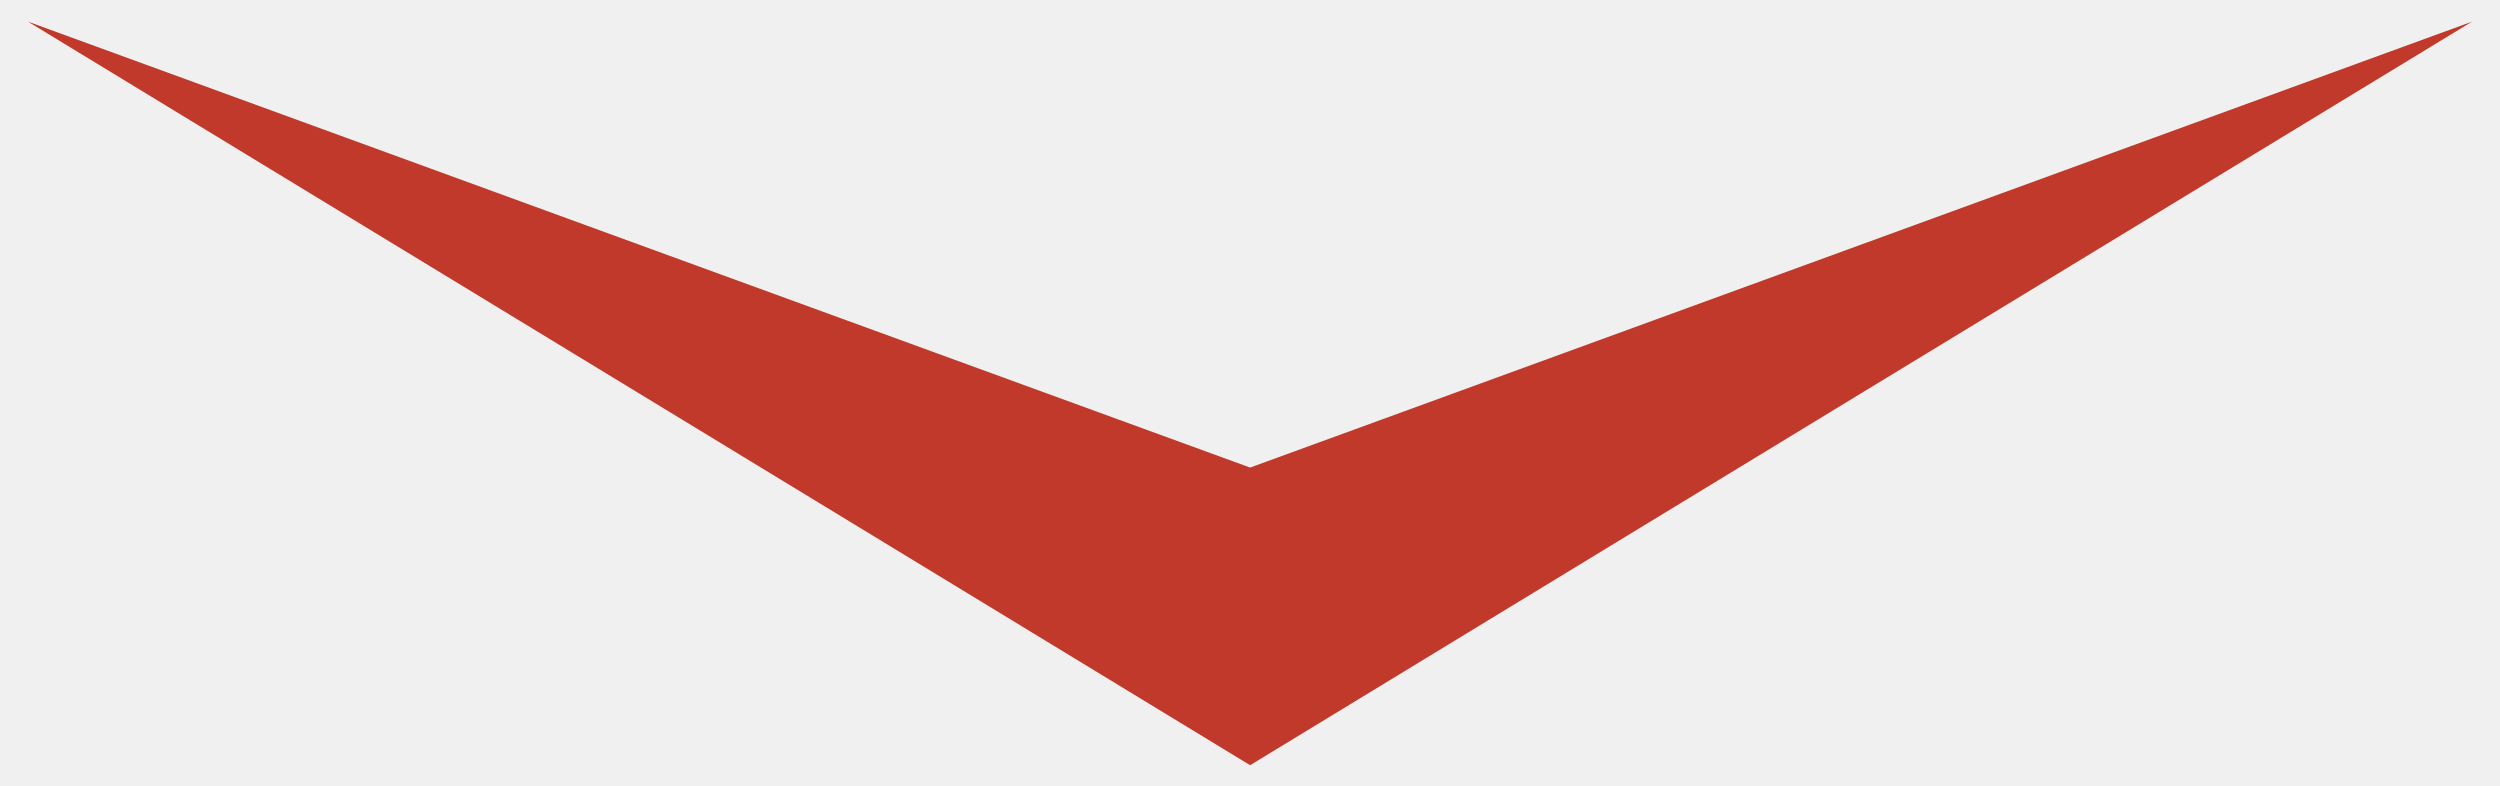
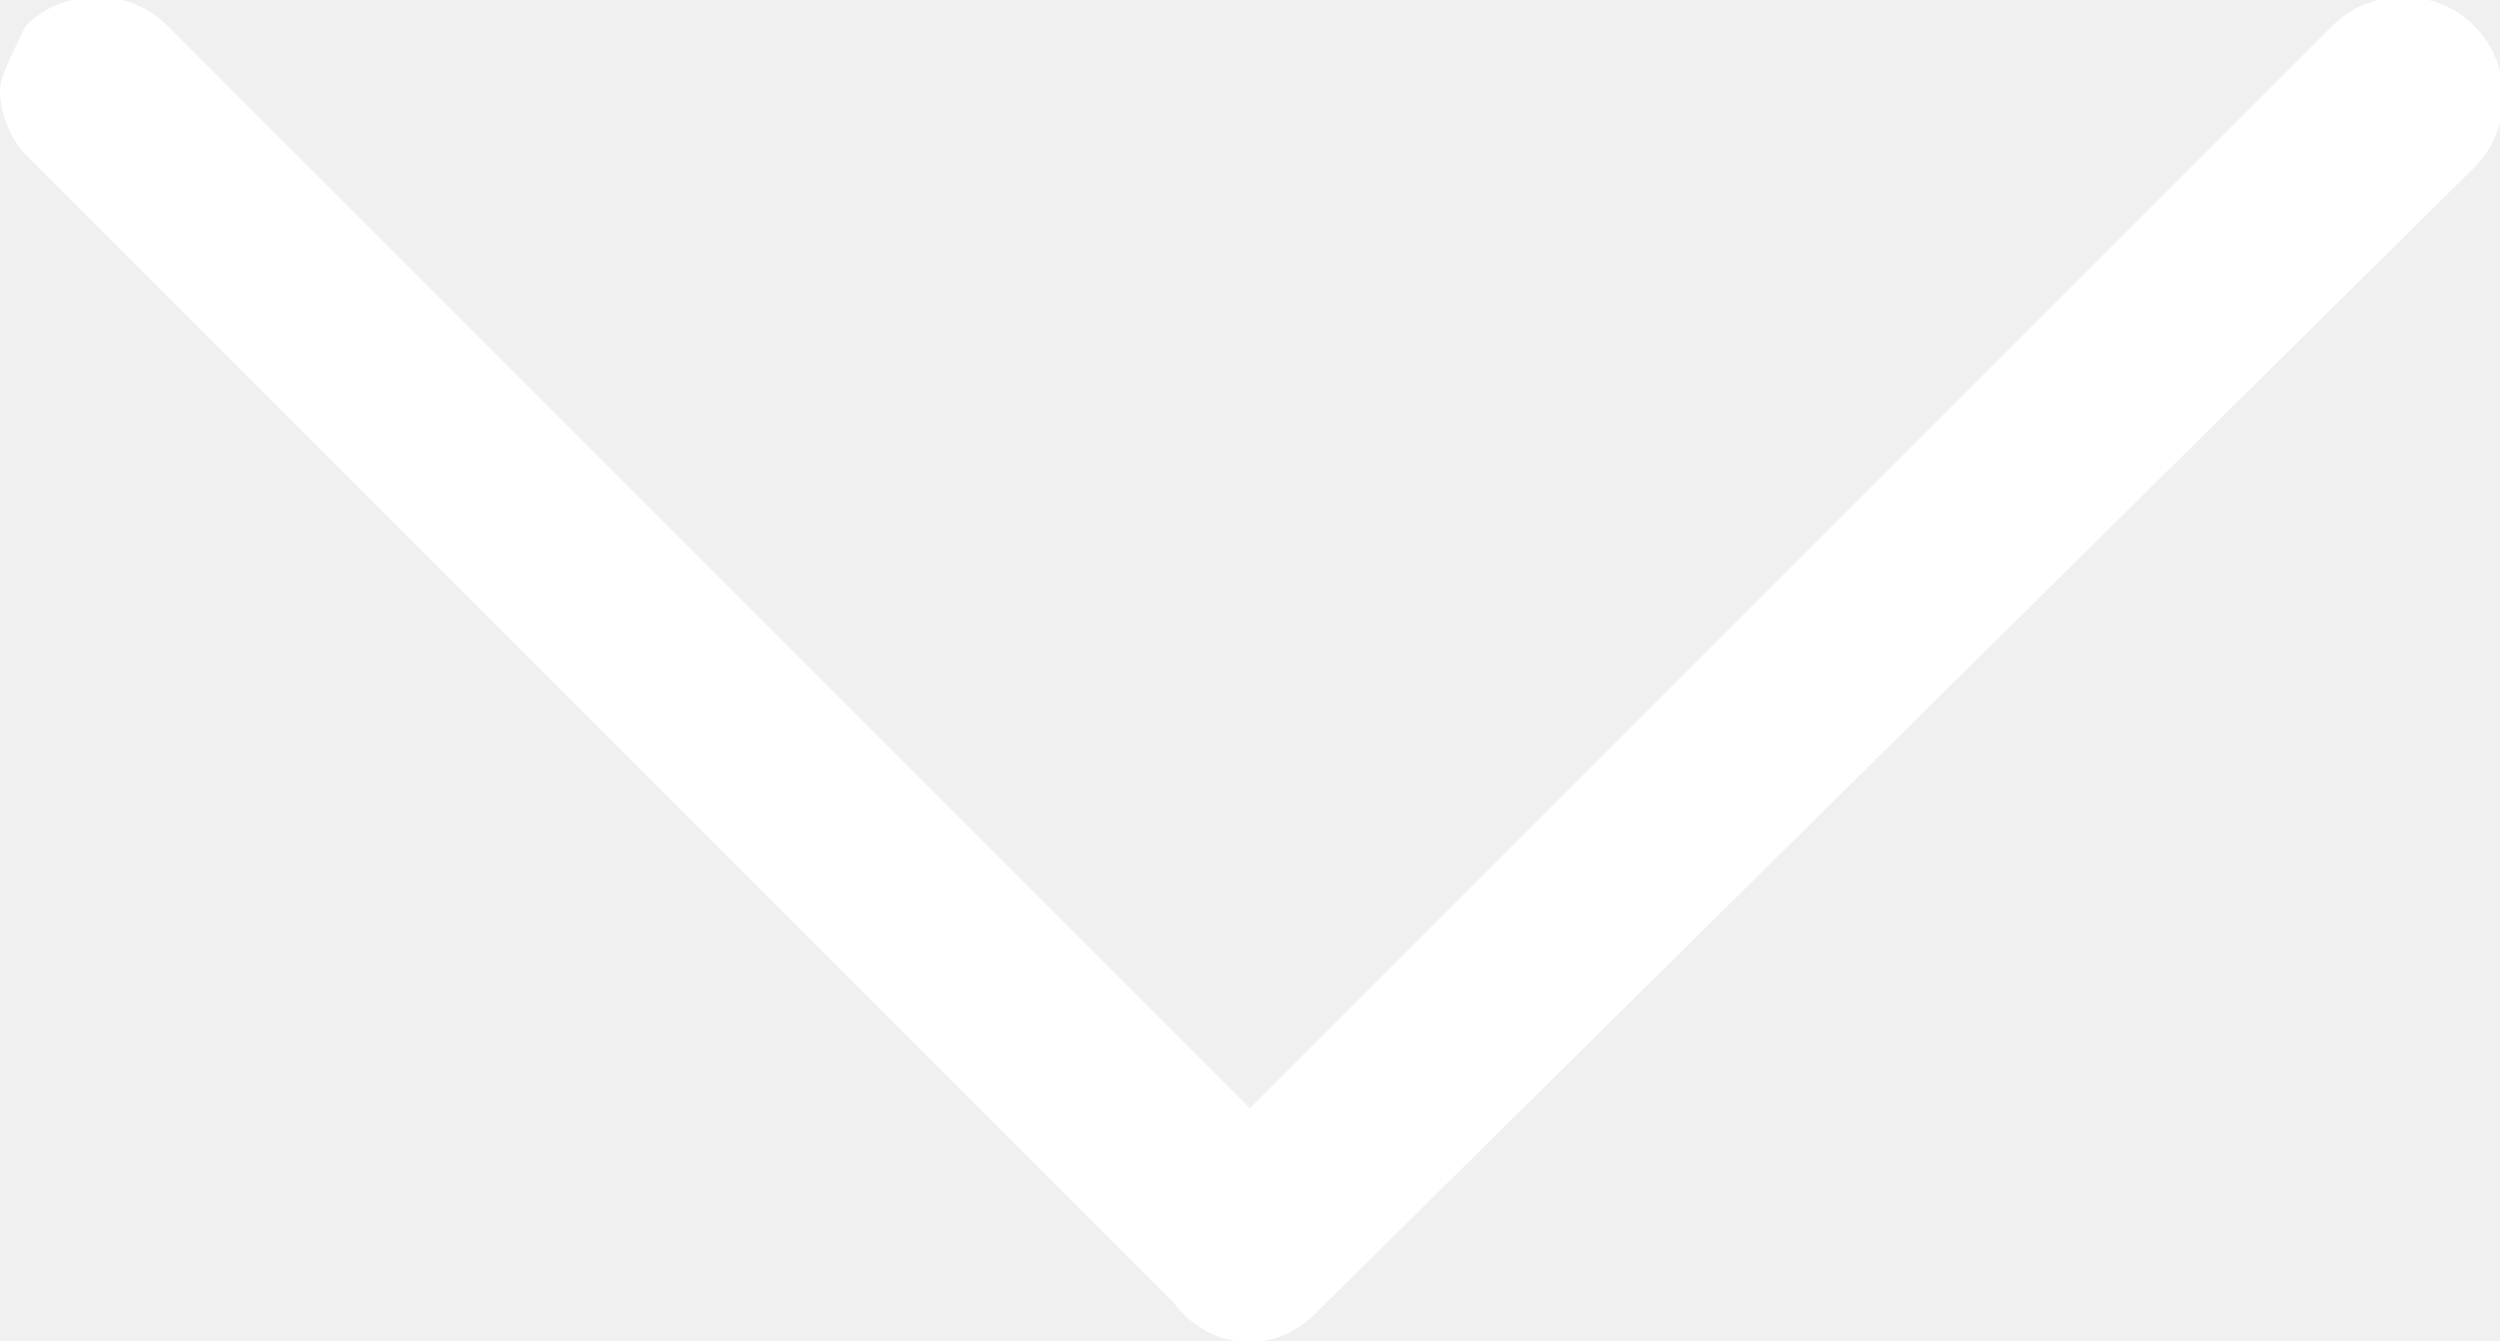
- <svg xmlns="http://www.w3.org/2000/svg" version="1.1" x="0px" y="0px" viewBox="0 0 1225.5 385.1" style="enable-background:new 0 0 1225.5 385.1;" xml:space="preserve">
+ <svg xmlns="http://www.w3.org/2000/svg" version="1.1" id="Layer_1" x="0px" y="0px" viewBox="0 0 19.4 10.4" style="enable-background:new 0 0 19.4 10.4;" xml:space="preserve">
  <style type="text/css">
- 	.st0{fill:#2C3E50;}
- 	.st1{fill:#ECF0F1;}
- 	.st2{opacity:0.8;fill:#FFFFFF;}
- 	.st3{fill:#7F8C8D;}
- 	.st4{fill:#16A085;}
- 	.st5{fill:#2ECC71;}
- 	.st6{fill:#BDC3C7;}
- 	.st7{opacity:0.5;}
- 	.st8{fill:#FFFFFF;}
- 	.st9{fill:#3498DB;}
- 	.st10{clip-path:url(#SVGID_2_);}
- 	.st11{fill:#A67C52;}
- 	.st12{opacity:0.75;}
- 	.st13{opacity:0.4;}
- 	.st14{clip-path:url(#SVGID_4_);}
- 	.st15{clip-path:url(#SVGID_6_);}
- 	.st16{fill:#BDC3C7;stroke:#ECF0F1;stroke-width:15;stroke-miterlimit:10;}
- 	.st17{fill:#C0392B;}
+ 	.st0{fill:white;}
</style>
-   <g id="Layer_1">
-     <polygon class="st17" points="612.8,229.2 313.2,119.9 13.7,10.6 313.2,192.8 612.8,375.1 912.3,192.8 1211.8,10.6 912.3,119.9     " />
-   </g>
-   <g id="Layer_2">
- </g>
+   <path class="st0" d="M10.2,10.2l9-8.9c0.3-0.3,0.3-0.8,0-1.1c-0.3-0.3-0.8-0.3-1.1,0L9.7,8.6L1.3,0.2C1-0.1,0.5-0.1,0.2,0.2  C0.1,0.4,0,0.6,0,0.7c0,0.2,0.1,0.4,0.2,0.5l8.9,8.9C9.4,10.5,9.9,10.5,10.2,10.2z" />
</svg>
